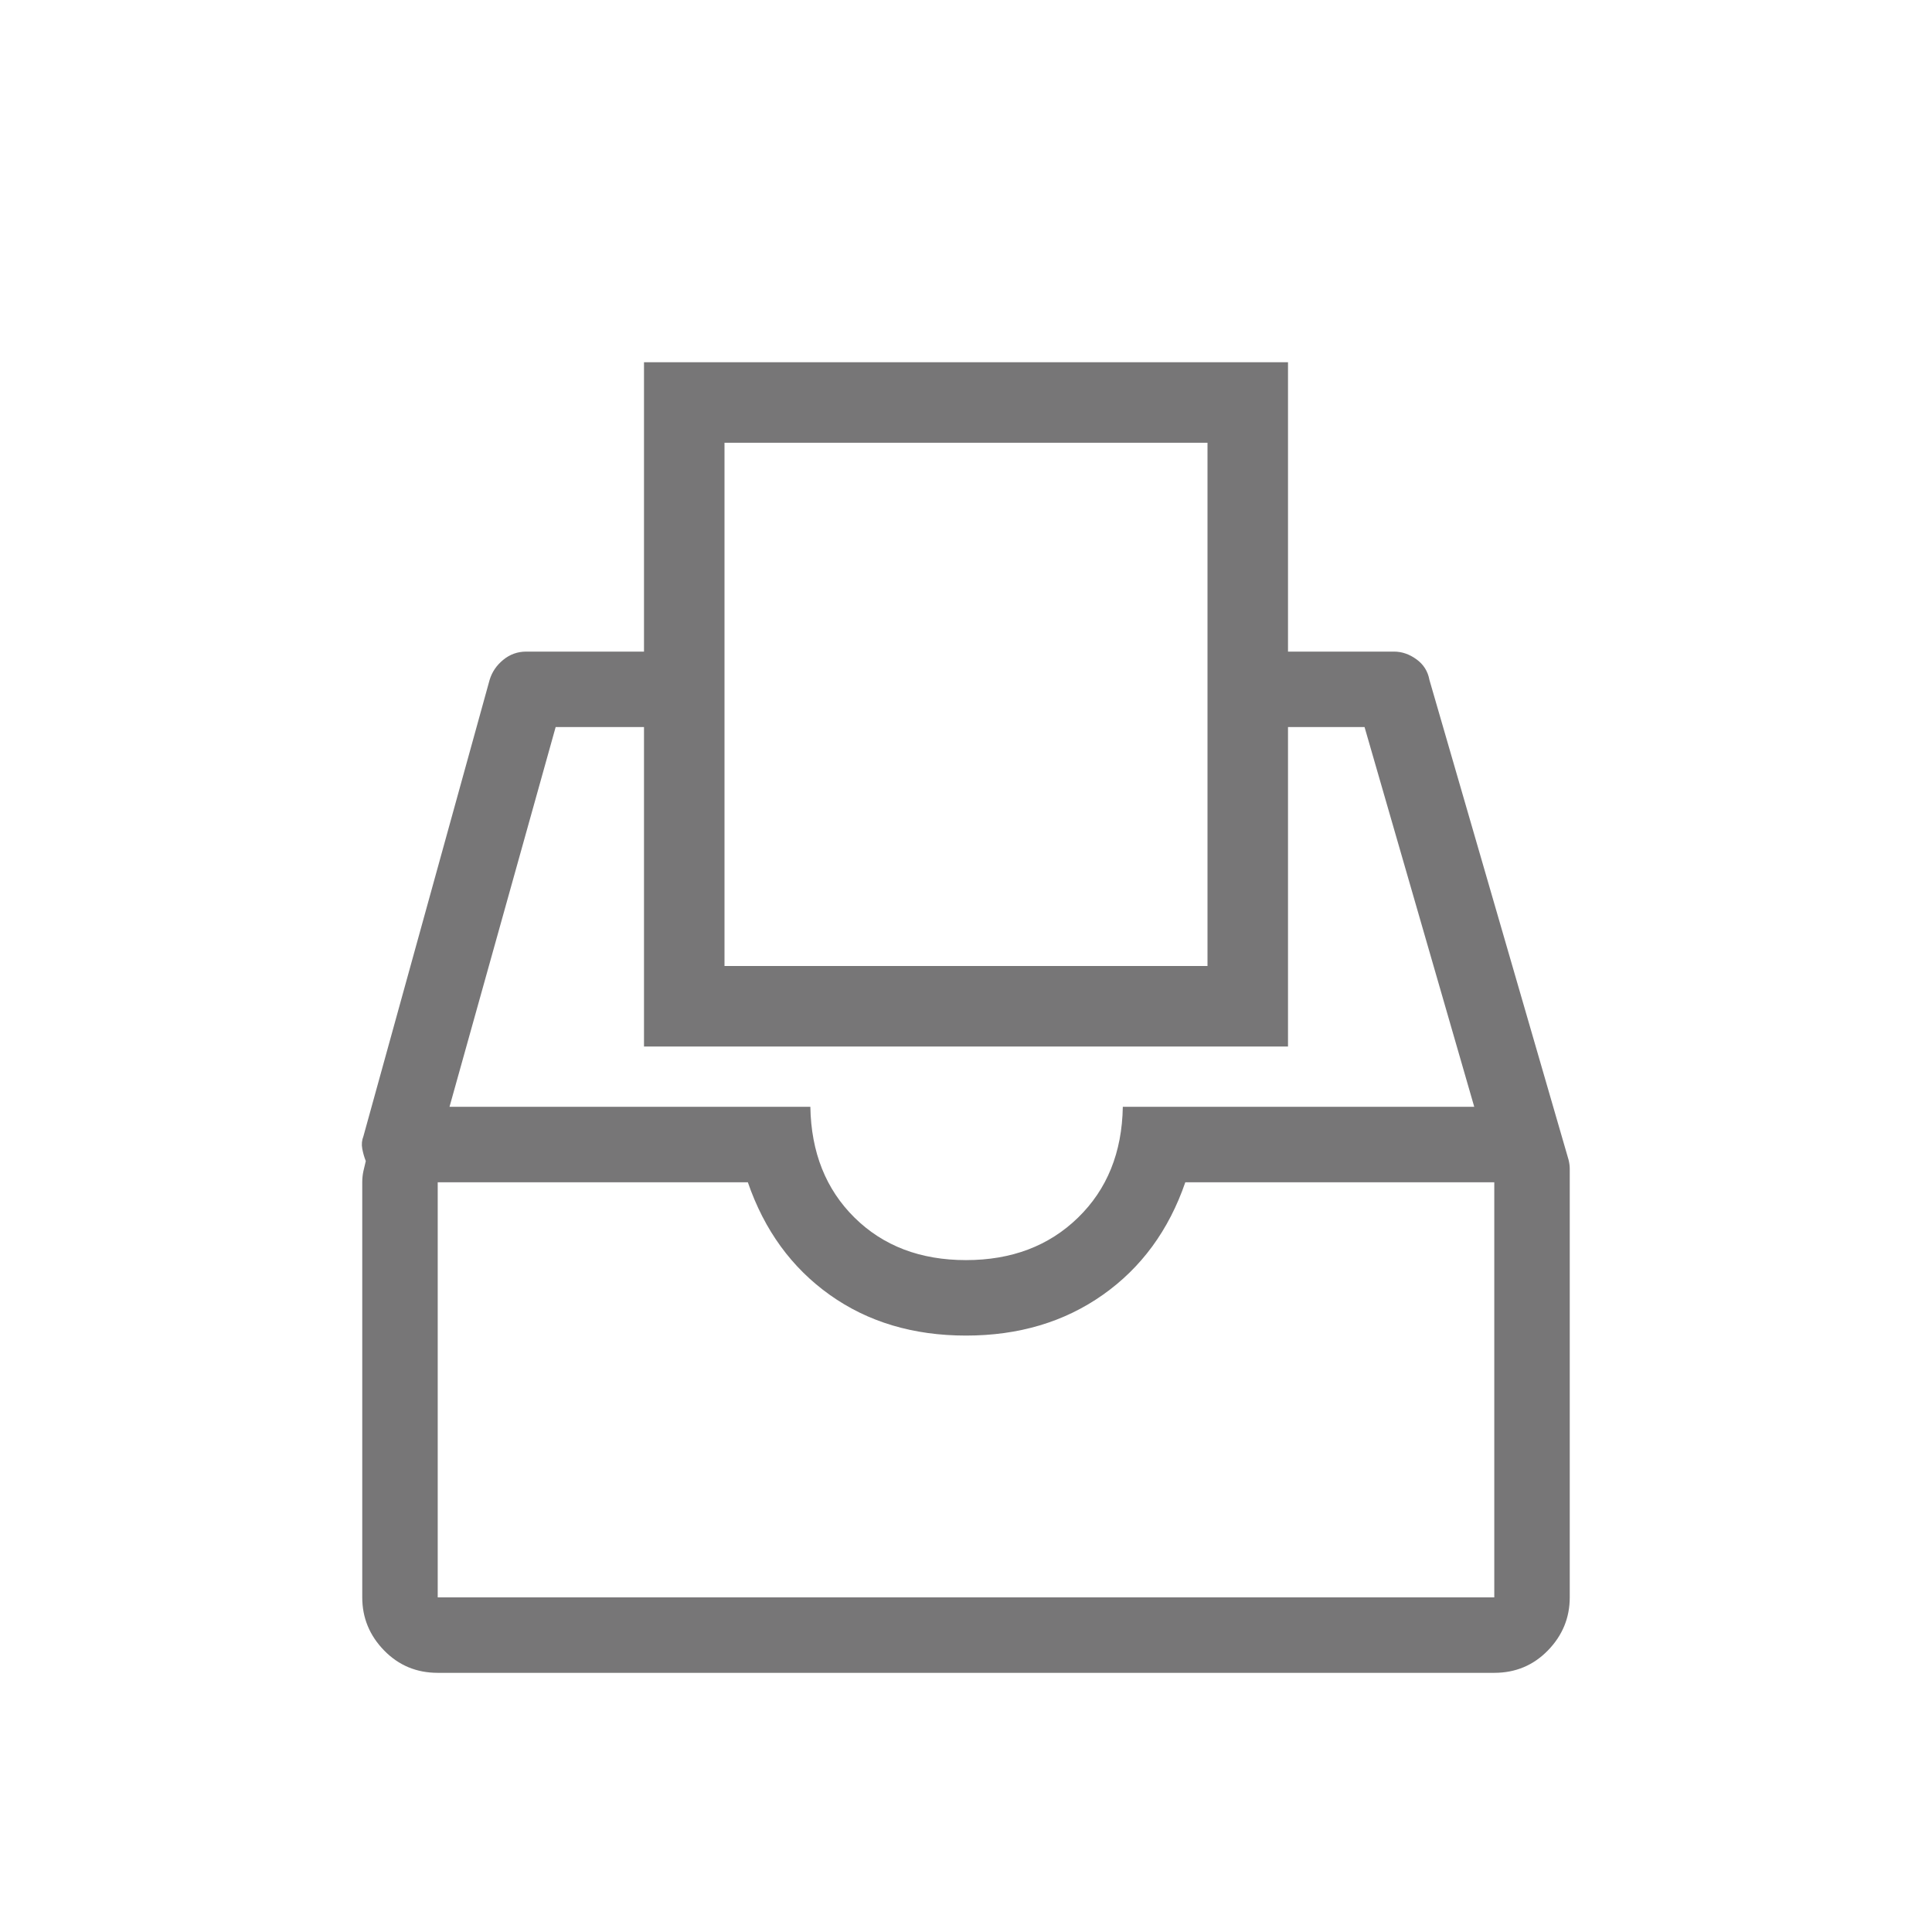
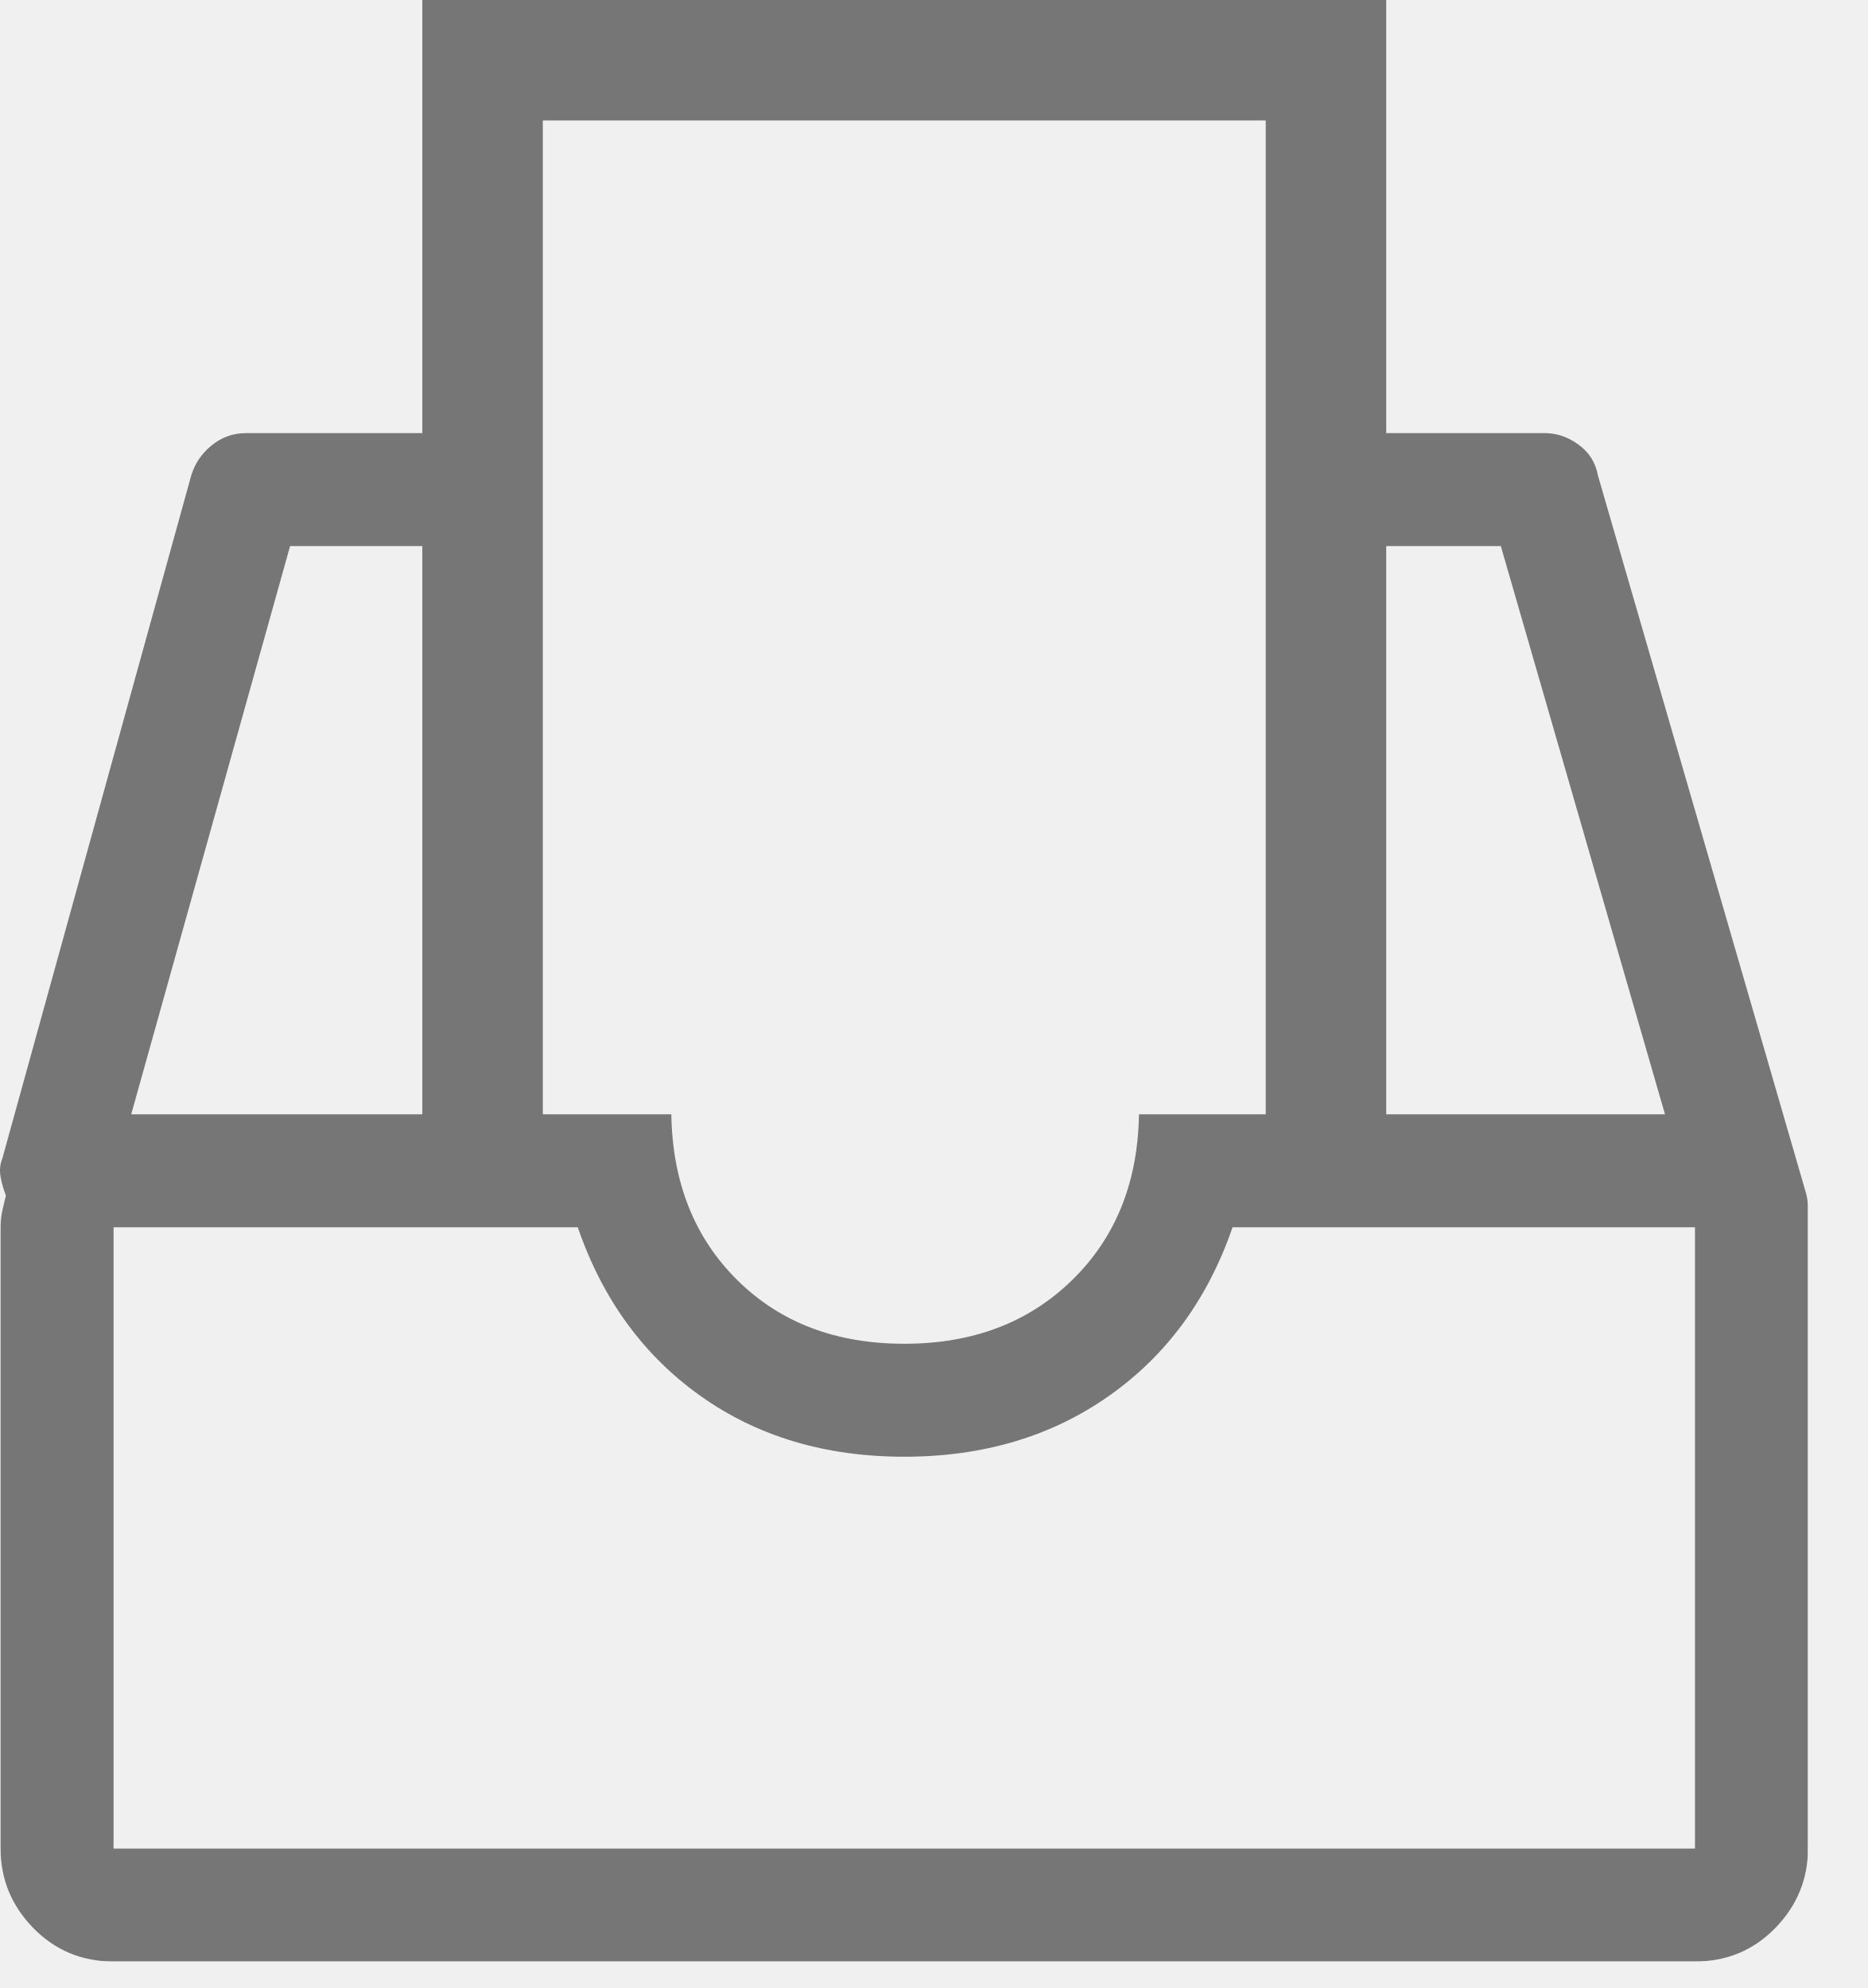
- <svg xmlns="http://www.w3.org/2000/svg" xmlns:xlink="http://www.w3.org/1999/xlink" width="48px" height="48px" viewBox="0 0 48 48" version="1.1">
+ <svg xmlns="http://www.w3.org/2000/svg" xmlns:xlink="http://www.w3.org/1999/xlink" width="31px" height="33px" viewBox="0 0 31 33" version="1.1">
  <defs>
-     <rect id="path-1" x="0" y="464" width="320" height="107" />
-     <filter x="-50%" y="-50%" width="200%" height="200%" filterUnits="objectBoundingBox" id="filter-2">
-       <feOffset dx="0" dy="-1" in="SourceAlpha" result="shadowOffsetOuter1" />
-       <feColorMatrix values="0 0 0 0 0.878   0 0 0 0 0.878   0 0 0 0 0.878  0 0 0 1 0" type="matrix" in="shadowOffsetOuter1" />
-     </filter>
-     <rect id="path-3" x="8" y="0" width="16" height="17" />
-     <mask id="mask-4" maskContentUnits="userSpaceOnUse" maskUnits="objectBoundingBox" x="0" y="0" width="16" height="17" fill="white">
-       <use xlink:href="#path-3" />
-     </mask>
+     <polygon id="path-1" points="15.005 33.56 0 33.56 0 1 15.005 1 30.01 1 30.01 33.56" />
  </defs>
  <g id="乐派派" stroke="none" stroke-width="1" fill="none" fill-rule="evenodd">
-     <g id="个人中心" transform="translate(-253, -476)">
-       <rect id="Rectangle-Copy" fill="#F0F0F0" x="0" y="1" width="320" height="568" />
-       <g id="Rectangle-10-Copy-5">
-         <use fill="black" fill-opacity="1" filter="url(#filter-2)" xlink:href="#path-1" />
-         <use fill="#FFFFFF" fill-rule="evenodd" xlink:href="#path-1" />
-       </g>
-       <g id="Group-2" transform="translate(261, 485)">
-         <path d="M30.971,19.816 L27.514,7.893 C27.475,7.678 27.367,7.507 27.191,7.38 C27.016,7.253 26.83,7.189 26.635,7.189 L5.072,7.189 C4.857,7.189 4.667,7.258 4.501,7.395 C4.335,7.531 4.223,7.697 4.164,7.893 L1.029,19.23 C0.99,19.328 0.98,19.431 1,19.538 C1.02,19.646 1.049,19.748 1.088,19.846 C1.068,19.924 1.049,20.007 1.029,20.095 C1.01,20.183 1,20.275 1,20.373 L1,30.686 C1,31.193 1.181,31.633 1.542,32.004 C1.903,32.375 2.348,32.561 2.875,32.561 L29.125,32.561 C29.652,32.561 30.097,32.375 30.458,32.004 C30.819,31.633 31,31.193 31,30.686 L31,20.373 L31,20.314 L31,20.227 L31,20.036 C31,19.968 30.99,19.895 30.971,19.816 L30.971,19.816 Z M5.805,9.064 L25.902,9.064 L28.627,18.498 L19.896,18.498 C19.877,19.631 19.506,20.549 18.783,21.252 C18.061,21.955 17.133,22.307 16,22.307 C14.867,22.307 13.944,21.955 13.231,21.252 C12.519,20.549 12.152,19.631 12.133,18.498 L3.168,18.498 L5.805,9.064 L5.805,9.064 Z M29.125,30.686 L2.875,30.686 L2.875,20.373 L10.58,20.373 C10.99,21.564 11.669,22.497 12.616,23.171 C13.563,23.845 14.691,24.182 16,24.182 C17.309,24.182 18.441,23.845 19.398,23.171 C20.355,22.497 21.039,21.564 21.449,20.373 L29.125,20.373 L29.125,30.686 L29.125,30.686 Z" id="Drawar---simple-line-icons-Copy" fill="#777677" />
-         <use id="Rectangle" stroke="#777677" mask="url(#mask-4)" stroke-width="4" fill="#FFFFFF" xlink:href="#path-3" />
+     <g id="个人中心" transform="translate(-262, -484)">
+       <g id="已还" transform="translate(253, 476)">
+         <g id="Page-1" transform="translate(9, 7)">
+           <mask id="mask-2" fill="white">
+             <use xlink:href="#path-1" />
+           </mask>
+           <g id="Clip-2" />
+           <path d="M28.135,31.686 L1.885,31.686 L1.885,21.372 L7.01,21.372 L9.01,21.372 L9.59,21.372 C10,22.564 10.679,23.497 11.626,24.171 C12.573,24.845 13.701,25.181 15.01,25.181 C16.319,25.181 17.451,24.845 18.408,24.171 C19.365,23.497 20.049,22.564 20.459,21.372 L21.01,21.372 L23.01,21.372 L28.135,21.372 L28.135,31.686 Z M4.815,10.065 L7.01,10.065 L7.01,19.497 L2.178,19.497 L4.815,10.065 Z M9.01,10.065 L9.01,8.19 L9.01,3.189 L9.01,2.999 L21.01,2.999 L21.01,3.189 L21.01,8.19 L21.01,10.065 L21.01,19.497 L18.906,19.497 C18.887,20.631 18.516,21.549 17.793,22.252 C17.071,22.956 16.143,23.306 15.01,23.306 C13.877,23.306 12.954,22.956 12.241,22.252 C11.529,21.549 11.162,20.631 11.143,19.497 L9.01,19.497 L9.01,10.065 Z M23.01,10.065 L24.912,10.065 L27.637,19.497 L23.01,19.497 L23.01,10.065 Z M29.981,20.817 L26.524,8.893 C26.485,8.678 26.377,8.507 26.201,8.38 C26.026,8.252 25.84,8.19 25.645,8.19 L23.01,8.19 L23.01,3.189 L23.01,1 L7.01,1 L7.01,3.189 L7.01,8.19 L4.082,8.19 C3.867,8.19 3.677,8.258 3.511,8.395 C3.345,8.531 3.233,8.697 3.174,8.893 L0.039,20.23 C-0,20.328 -0.01,20.43 0.01,20.538 C0.03,20.645 0.059,20.747 0.098,20.846 C0.078,20.924 0.059,21.006 0.039,21.095 C0.02,21.183 0.01,21.276 0.01,21.372 L0.01,31.686 C0.01,32.194 0.191,32.633 0.552,33.004 C0.913,33.374 1.358,33.56 1.885,33.56 L28.135,33.56 C28.662,33.56 29.107,33.374 29.468,33.004 C29.829,32.633 30.01,32.194 30.01,31.686 L30.01,21.372 L30.01,21.314 L30.01,21.227 L30.01,21.037 C30.01,20.968 30,20.895 29.981,20.817 L29.981,20.817 Z" id="Fill-1" fill="#777677" mask="url(#mask-2)" />
+         </g>
      </g>
    </g>
  </g>
</svg>
